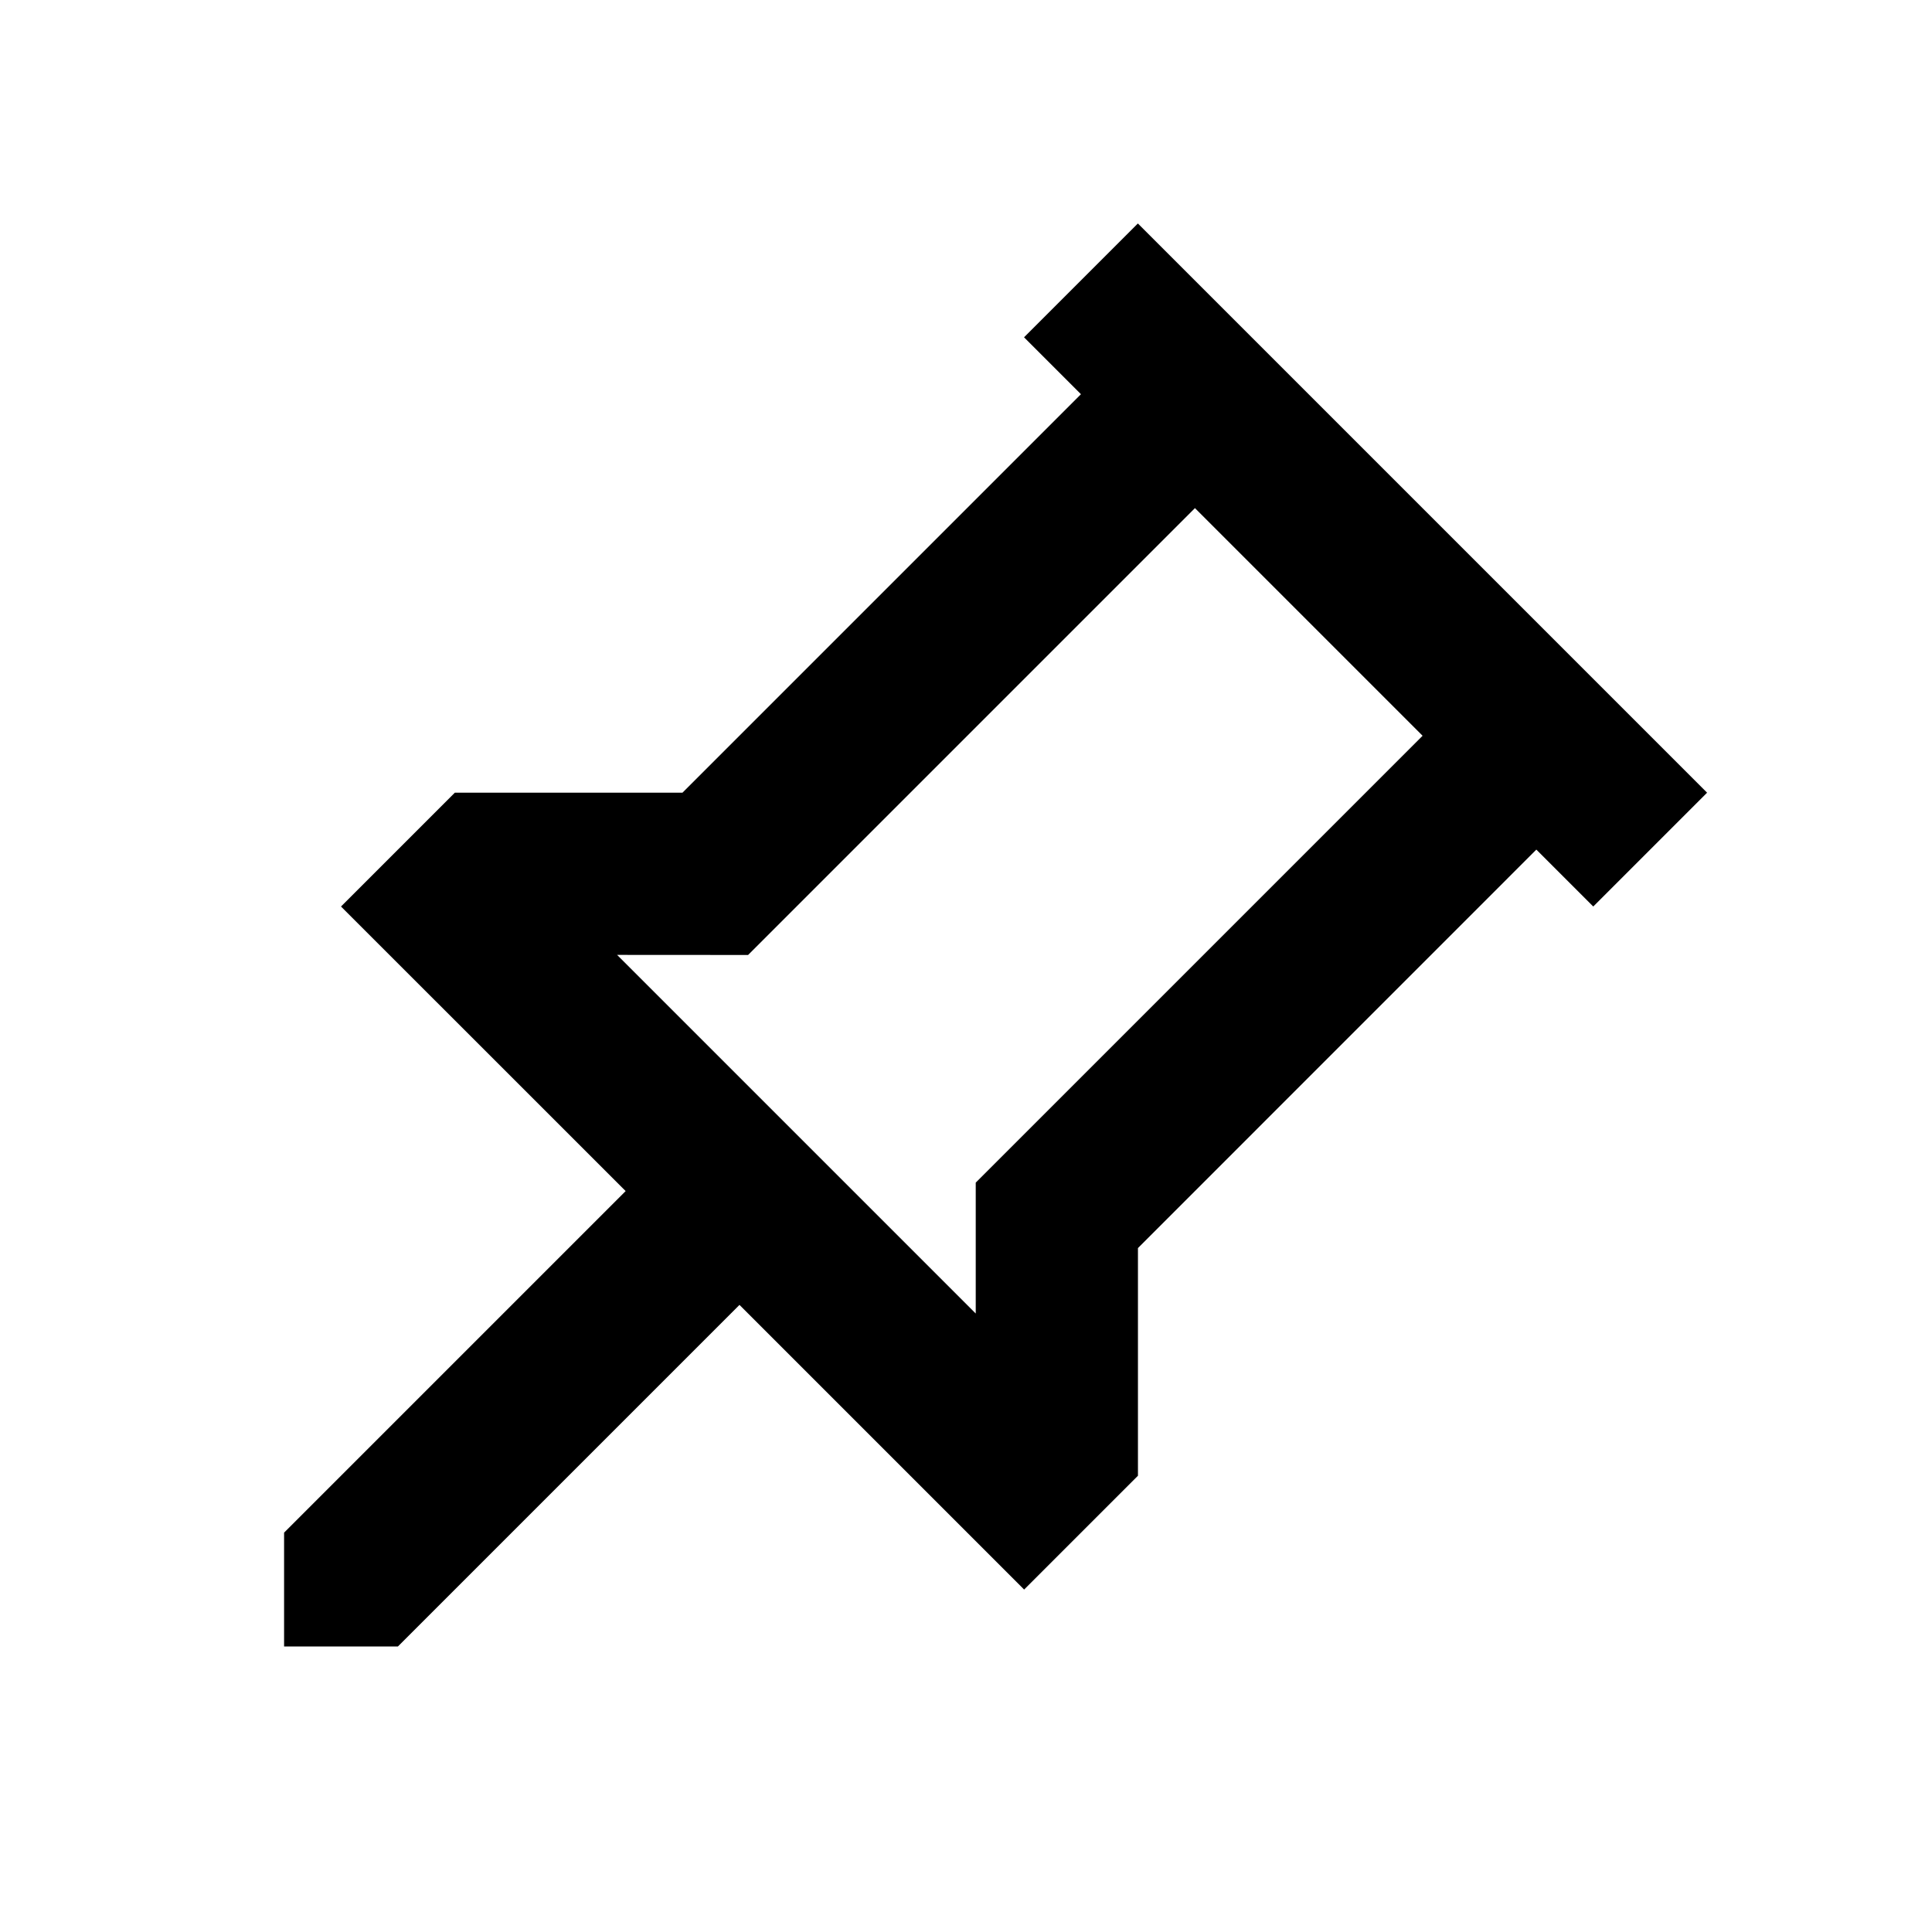
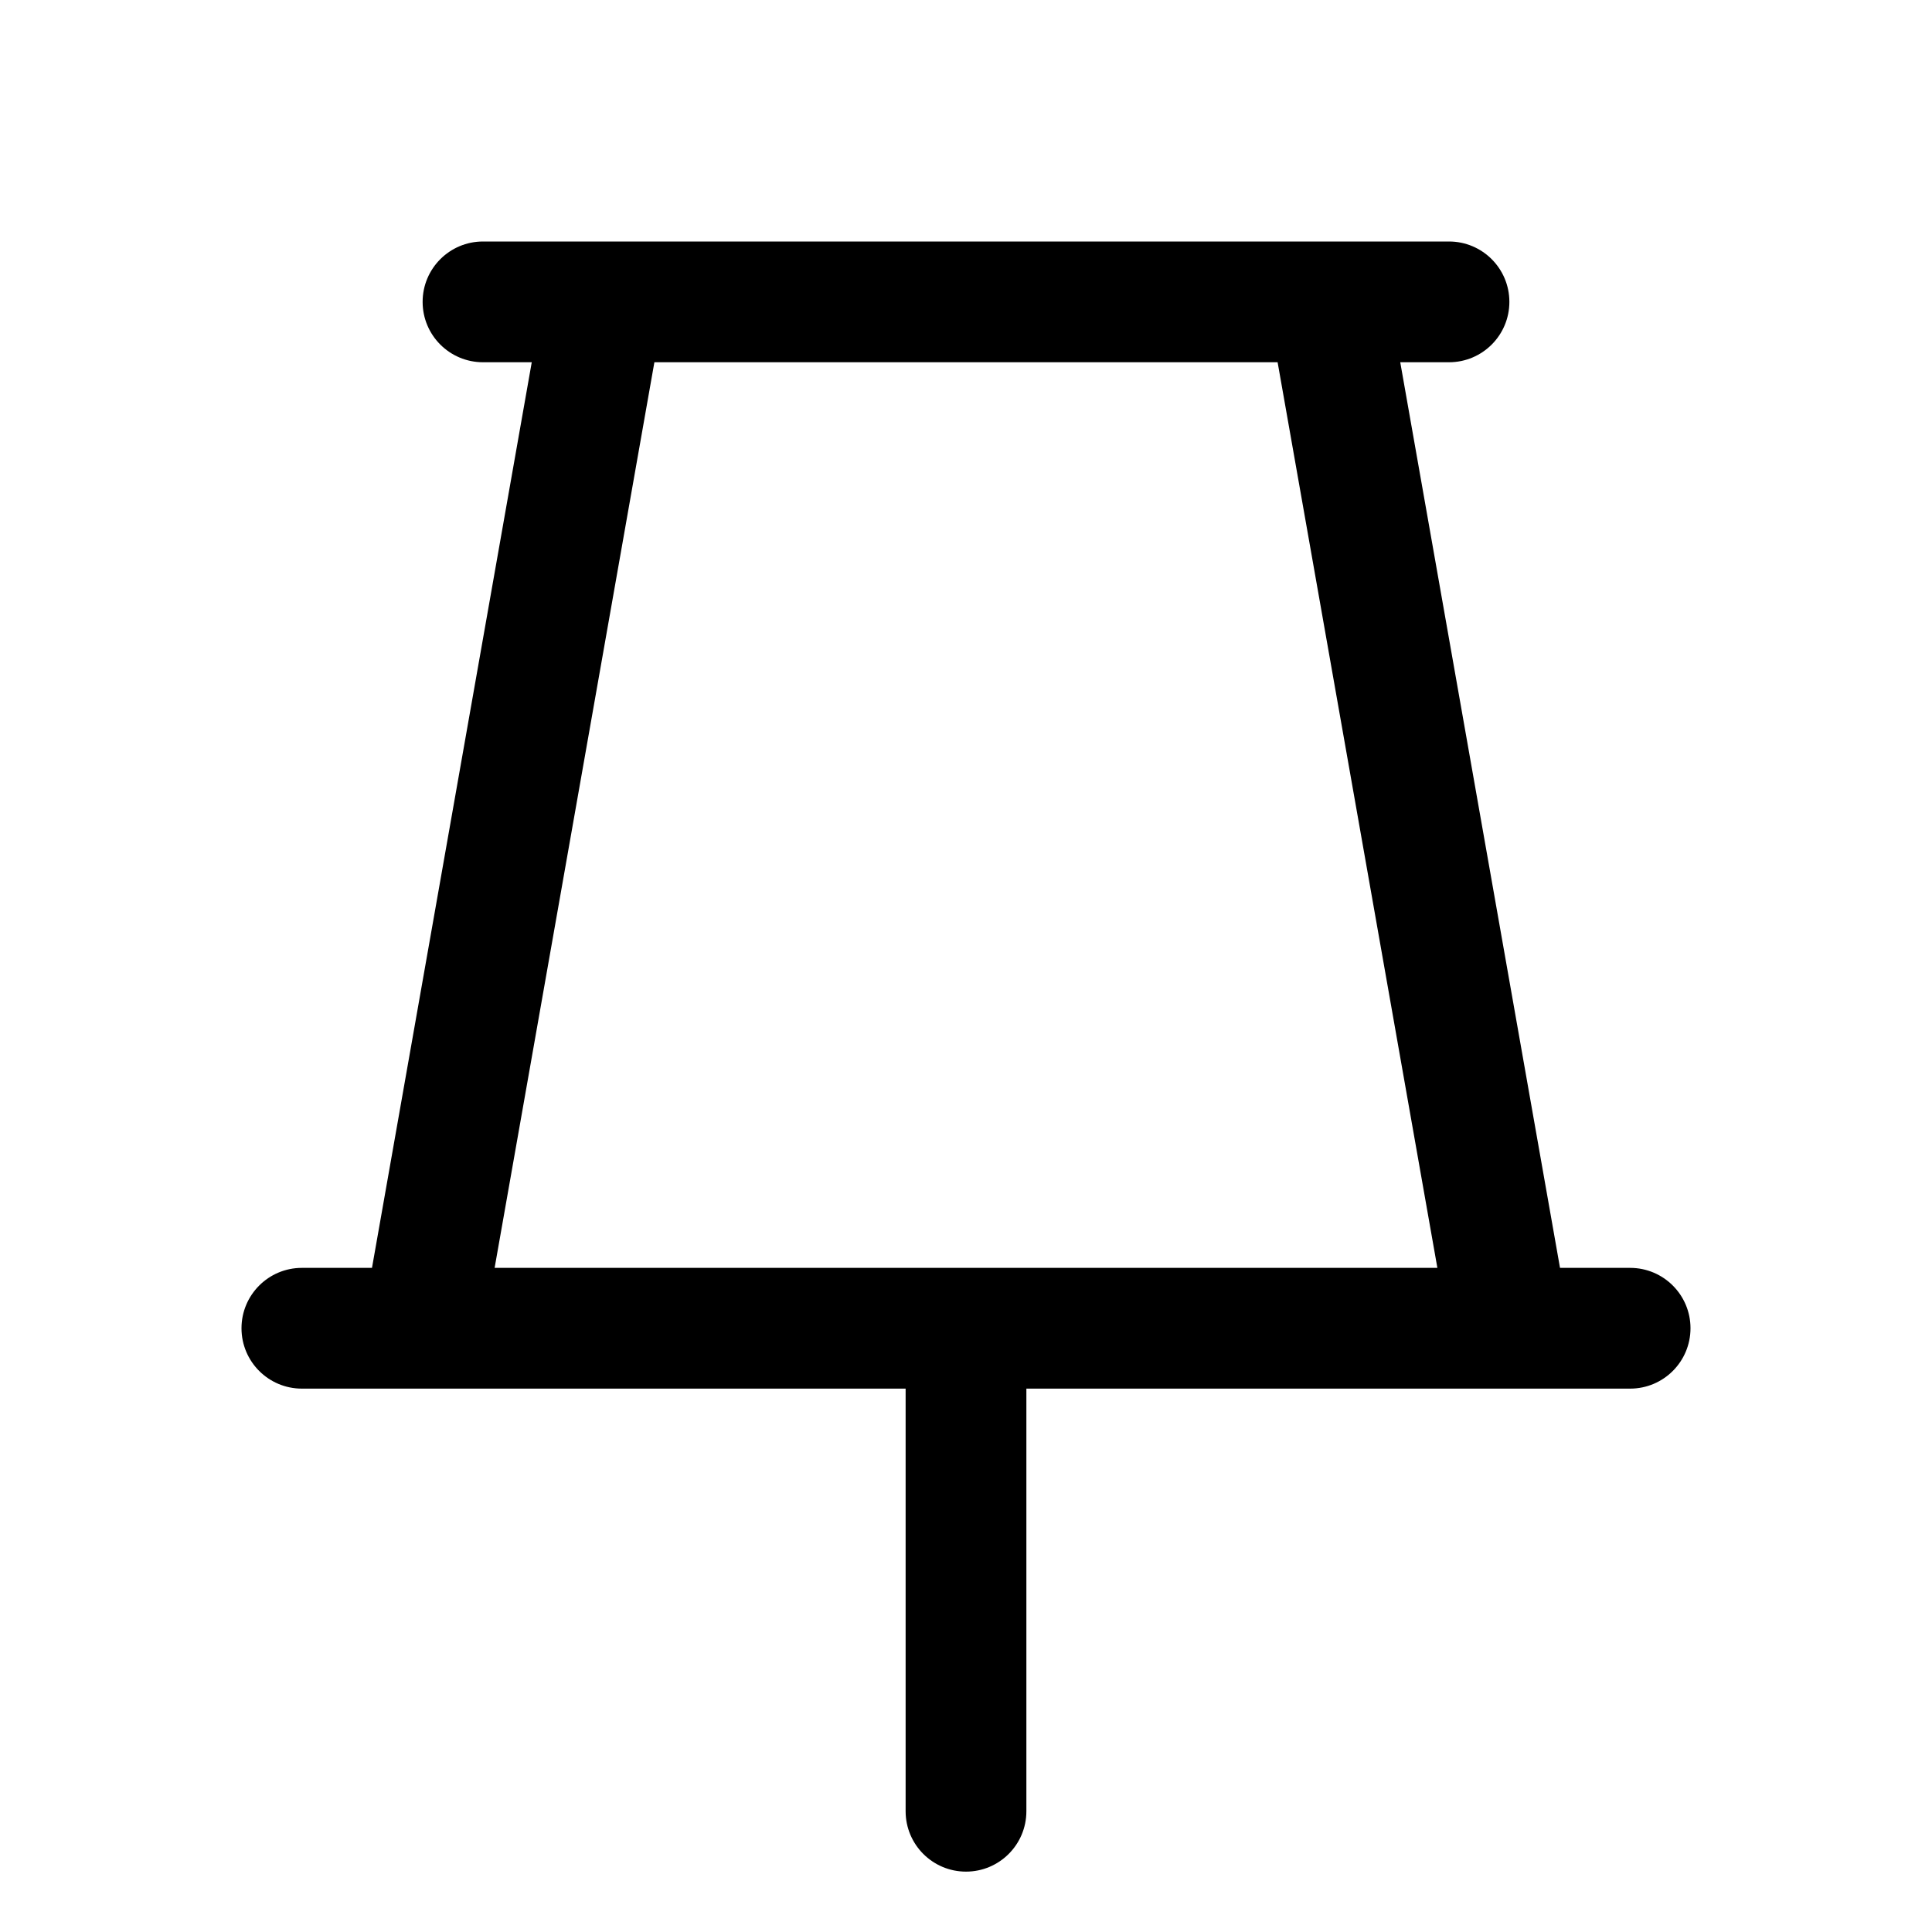
- <svg xmlns="http://www.w3.org/2000/svg" viewBox="0 0 24 24">
-   <path d="m14.136 15.504v2.828l-1.414 1.414-3.536-3.536-4.243 4.243h-1.414v-1.414l4.243-4.243-3.536-3.535 1.414-1.414h2.828l4.95-4.95-.707-.707 1.414-1.414 7.071 7.071-1.414 1.414-.707-.707zm-6.47-3.642 4.455 4.455v-1.626l5.551-5.551-2.828-2.828-5.551 5.551z" />
+ <svg xmlns="http://www.w3.org/2000/svg" viewBox="0 0 24 24" fill="currentColor">
+   <g transform="scale(0.09375)">
+     <path d="M216,168h-9.29L185.54,48H192a8,8,0,0,0,0-16H64a8,8,0,0,0,0,16h6.46L49.29,168H40a8,8,0,0,0,0,16h80v56a8,8,0,0,0,16,0V184h80a8,8,0,0,0,0-16ZM86.71,48h82.58l21.17,120H65.54Z" />
+   </g>
</svg>
